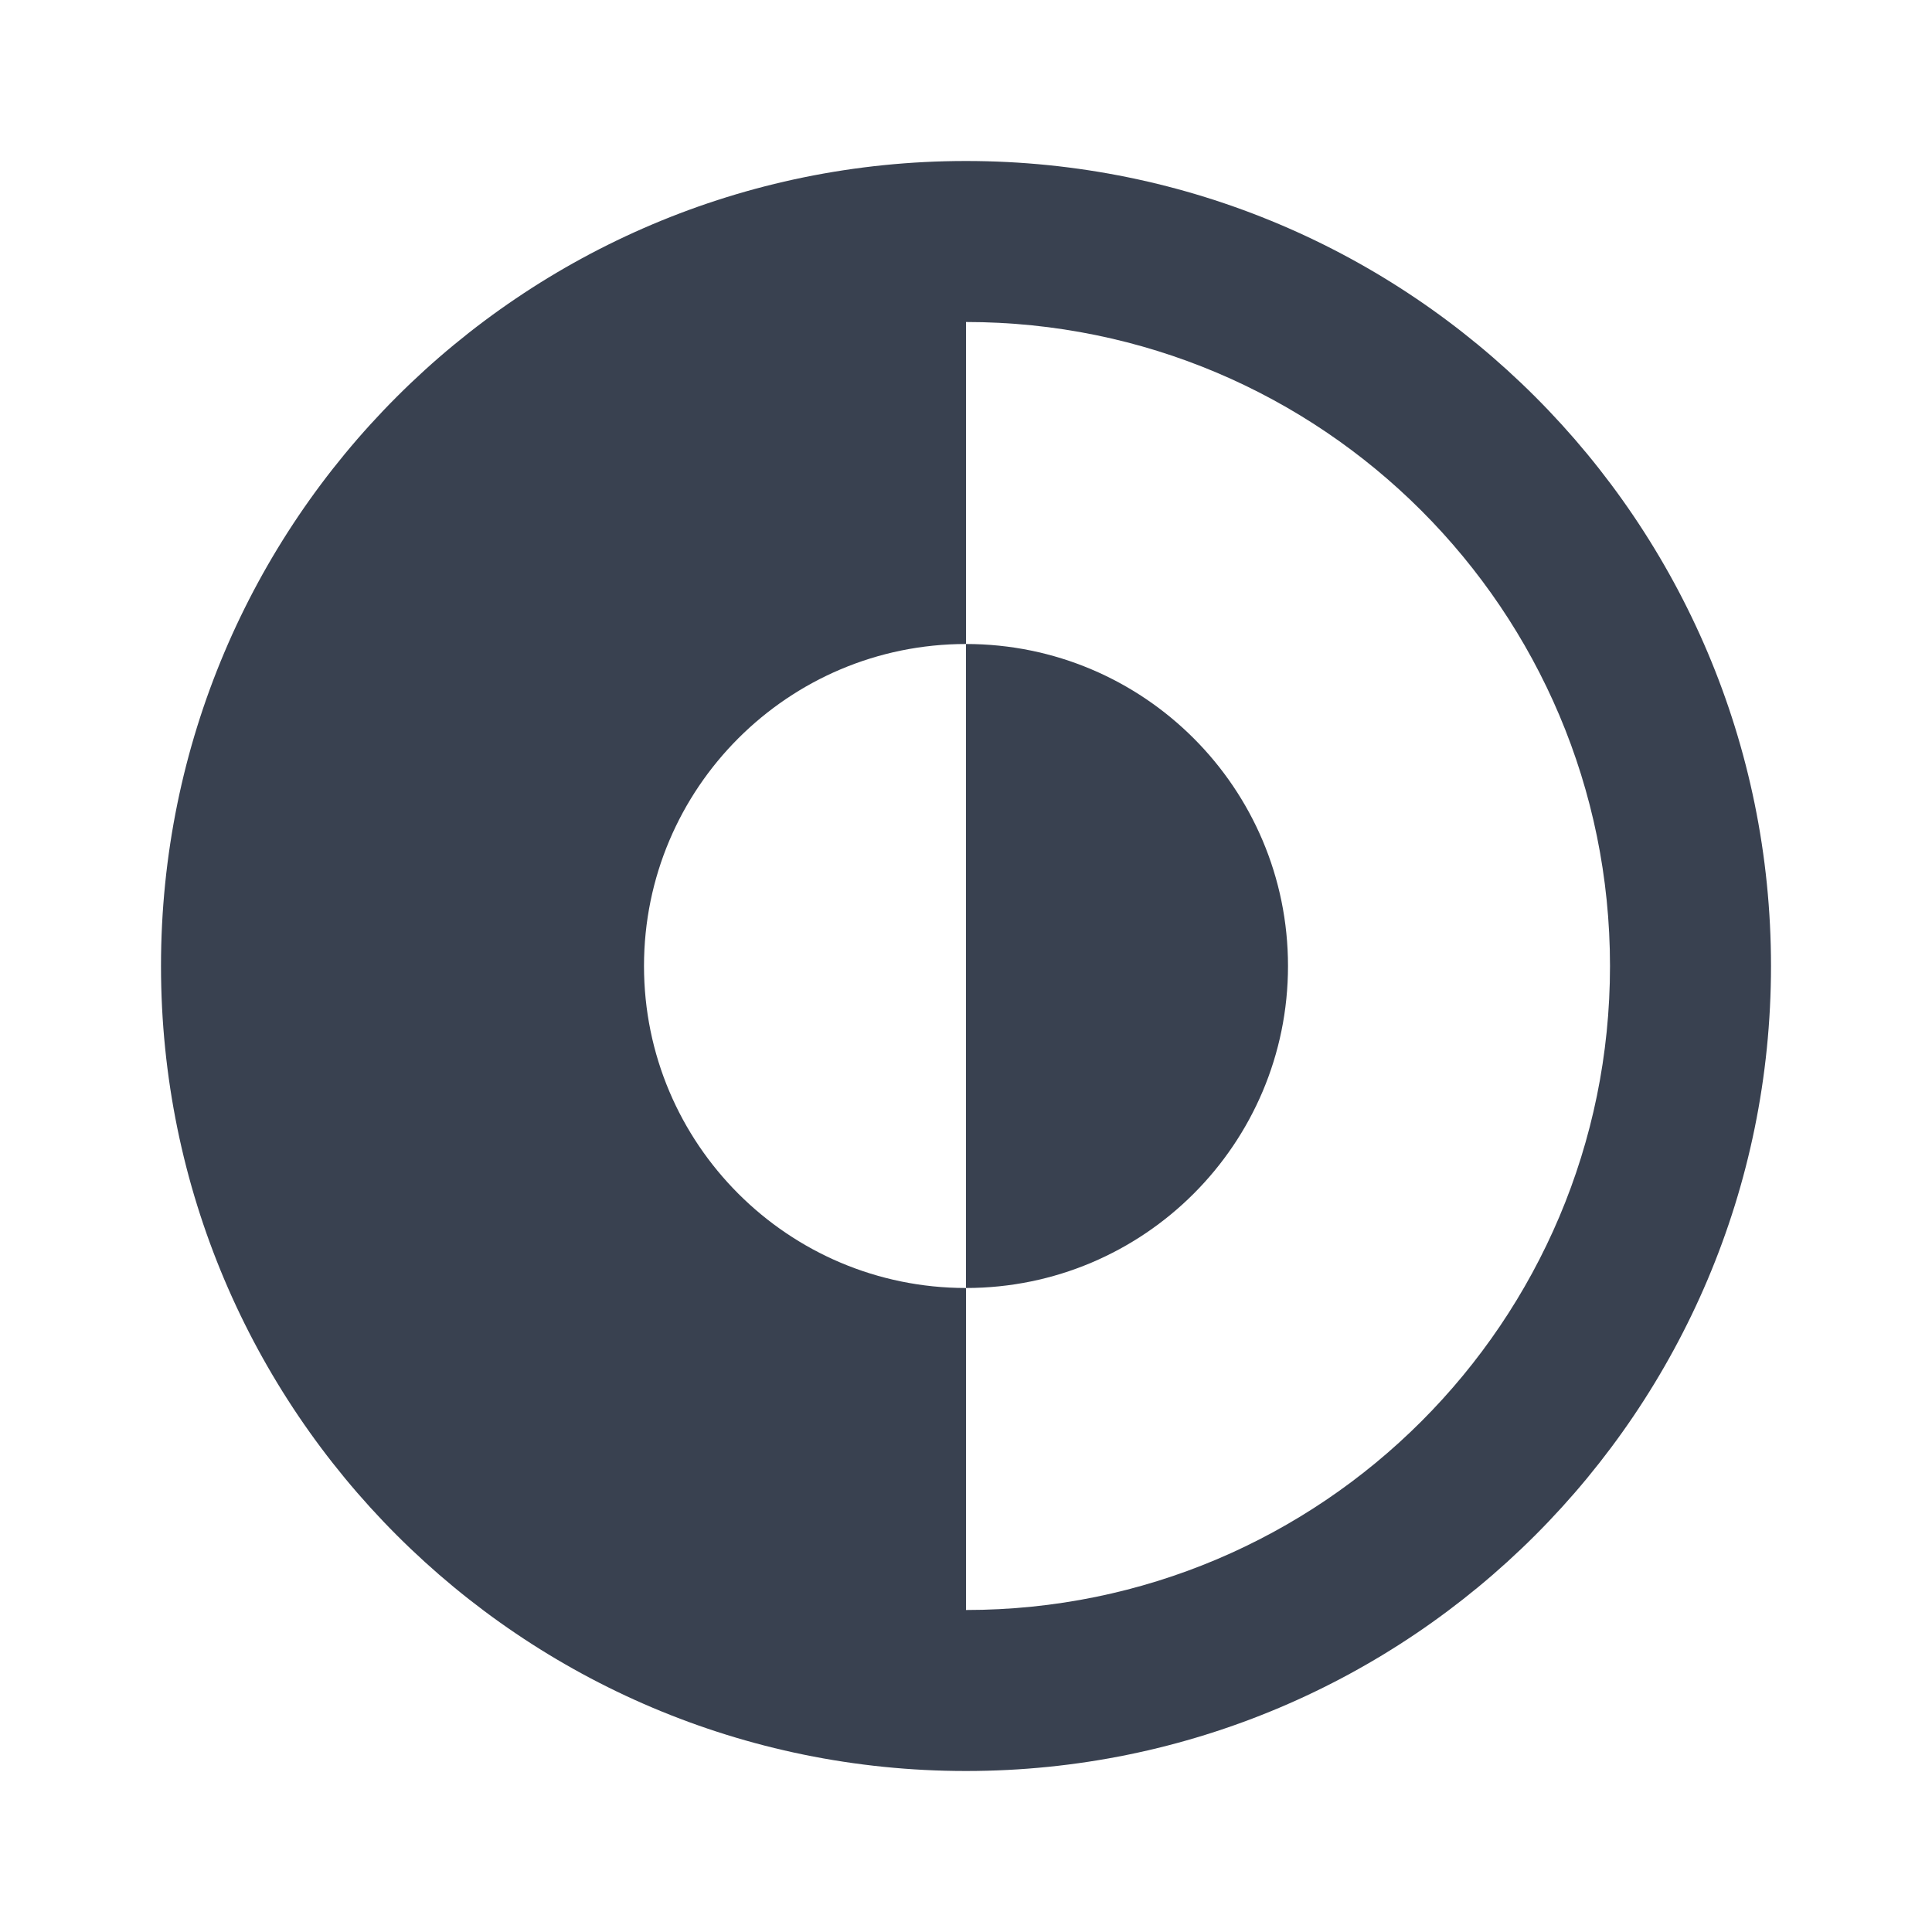
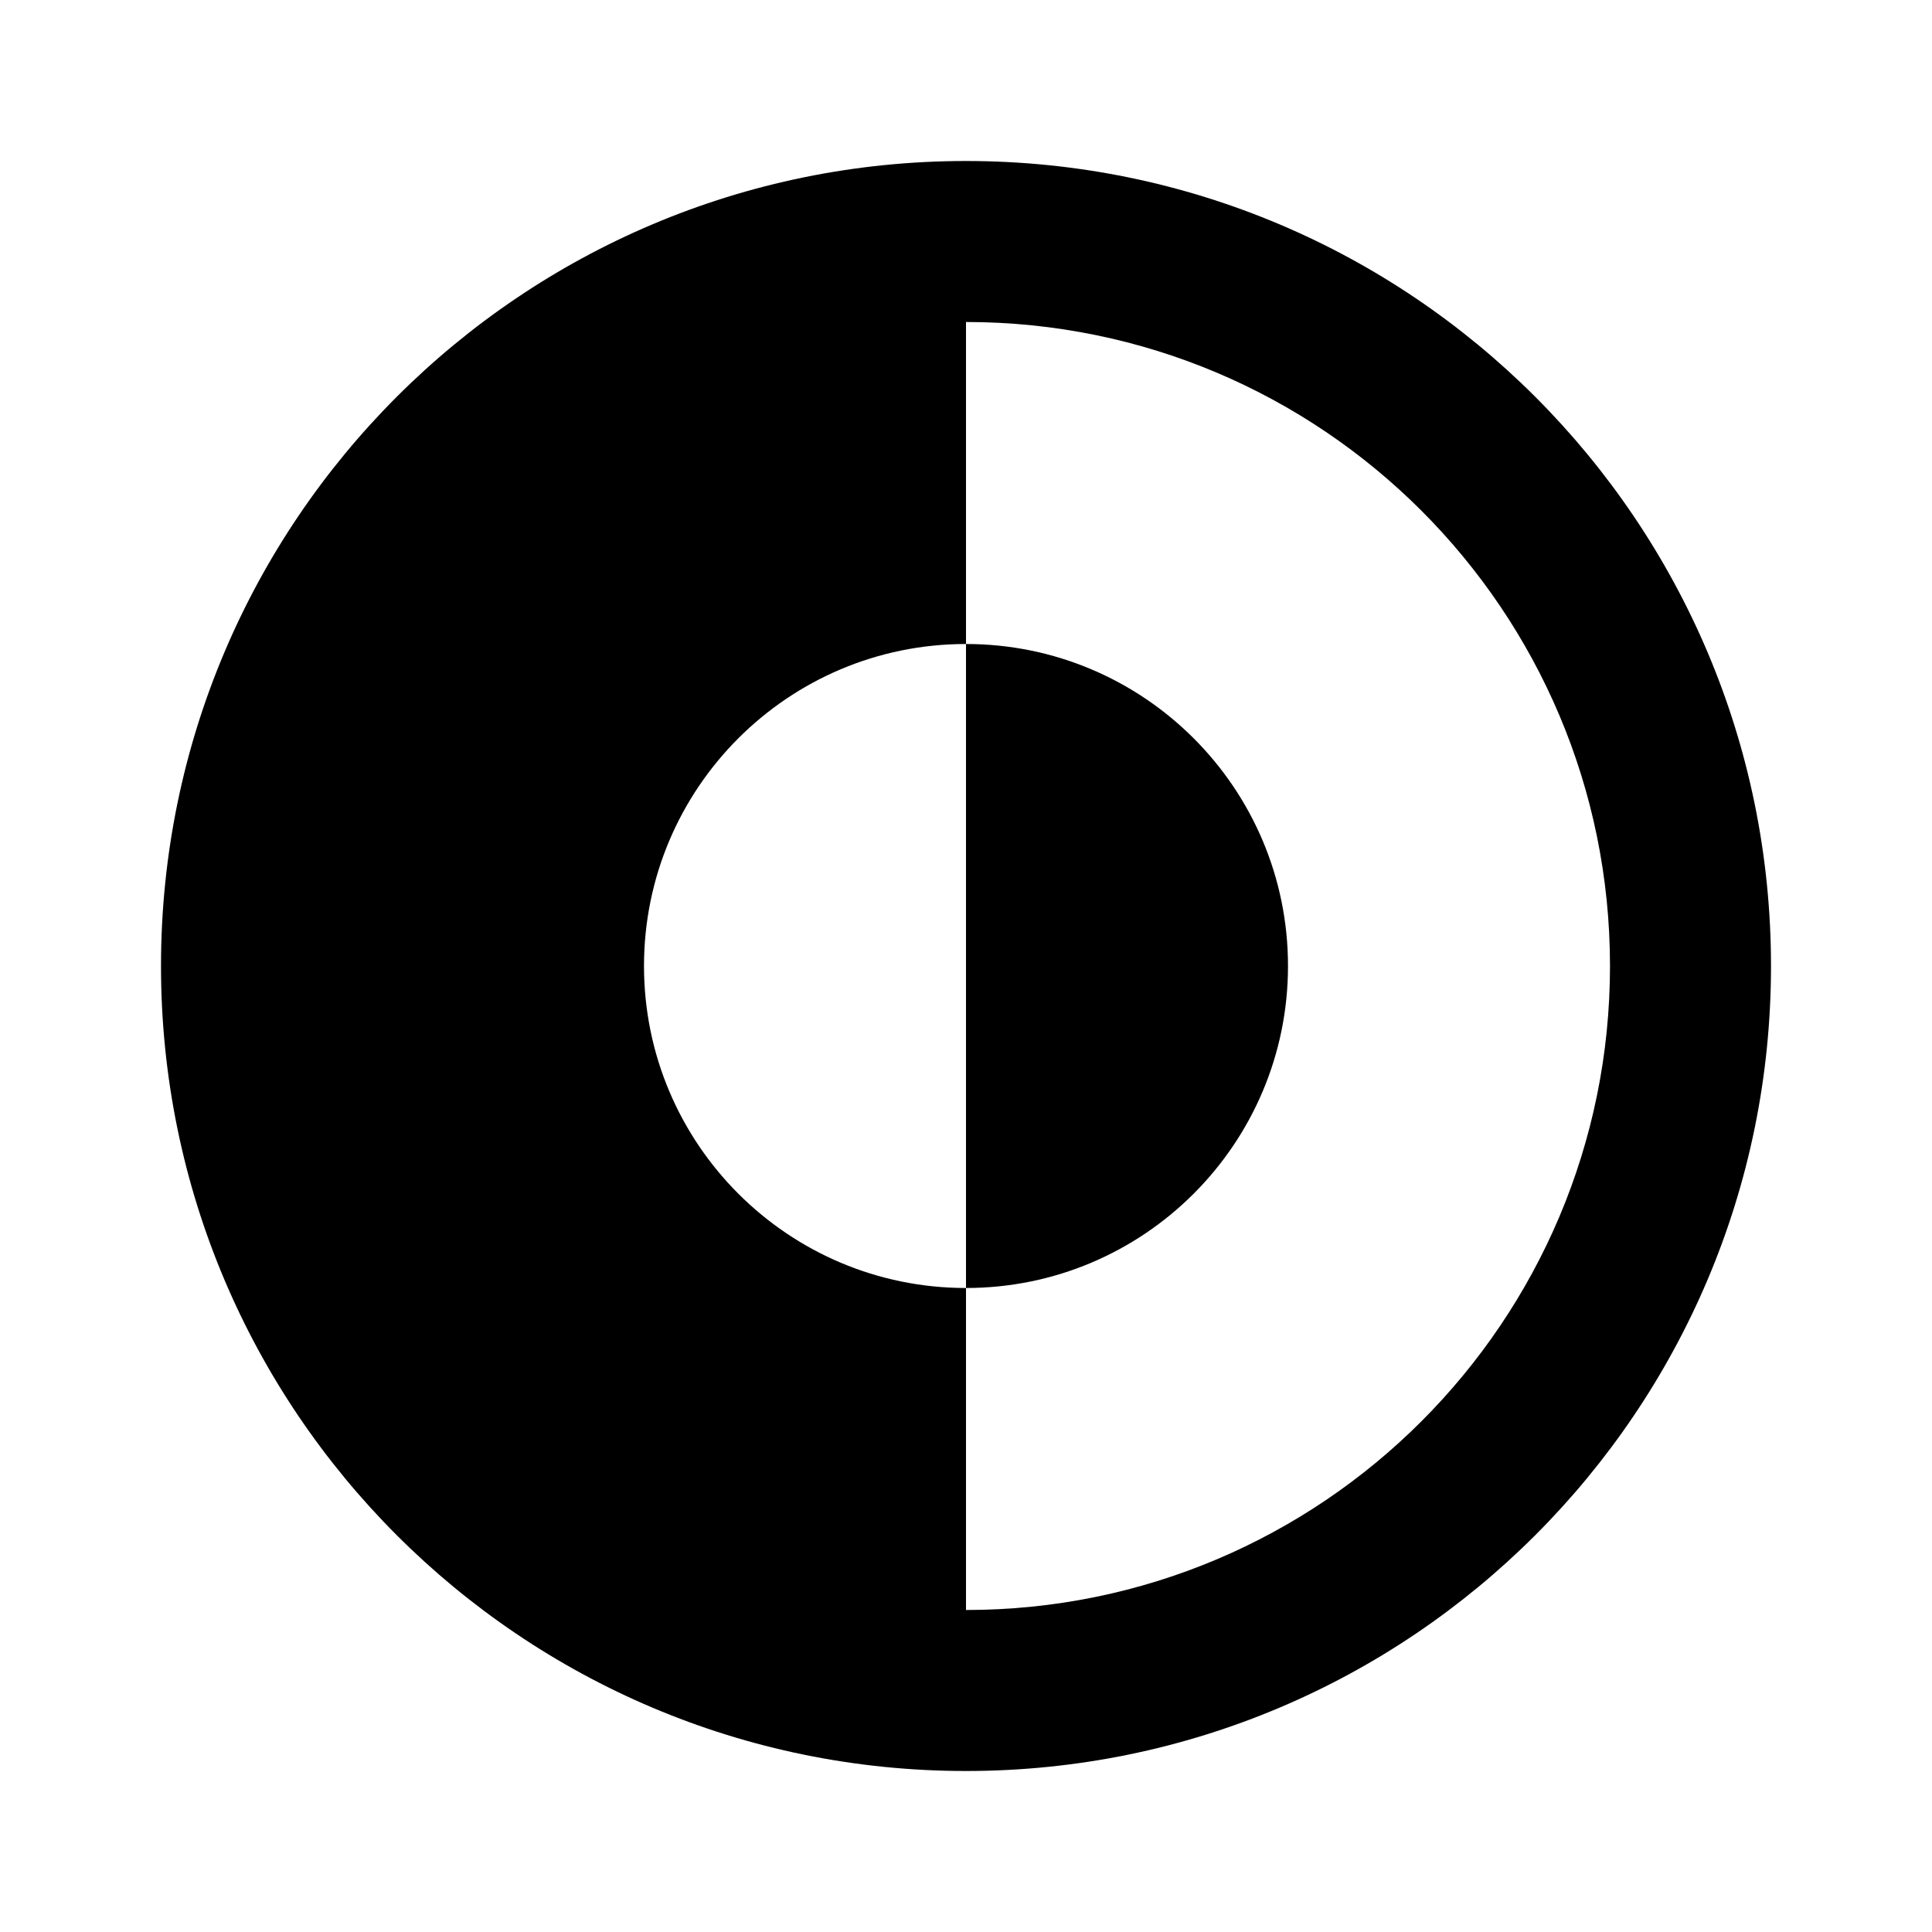
<svg xmlns="http://www.w3.org/2000/svg" width="24" height="24" viewBox="0 0 24 24" fill="none">
-   <path d="M12 16C14.209 16 16 14.209 16 12C16 9.791 14.209 8 12 8V16Z" fill="#394150" />
-   <path fill-rule="evenodd" clip-rule="evenodd" d="M12 2C6.477 2 2 6.477 2 12C2 17.523 6.477 22 12 22C17.523 22 22 17.523 22 12C22 6.477 17.523 2 12 2ZM12 4V8C9.791 8 8 9.791 8 12C8 14.209 9.791 16 12 16V20C16.418 20 20 16.418 20 12C20 7.582 16.418 4 12 4Z" fill="#394150" />
+   <path d="M12 16C14.209 16 16 14.209 16 12C16 9.791 14.209 8 12 8V16Z" fill="currentColor" />
+   <path fill-rule="evenodd" clip-rule="evenodd" d="M12 2C6.477 2 2 6.477 2 12C2 17.523 6.477 22 12 22C17.523 22 22 17.523 22 12C22 6.477 17.523 2 12 2ZM12 4V8C9.791 8 8 9.791 8 12C8 14.209 9.791 16 12 16V20C16.418 20 20 16.418 20 12C20 7.582 16.418 4 12 4Z" fill="currentColor" />
</svg>
